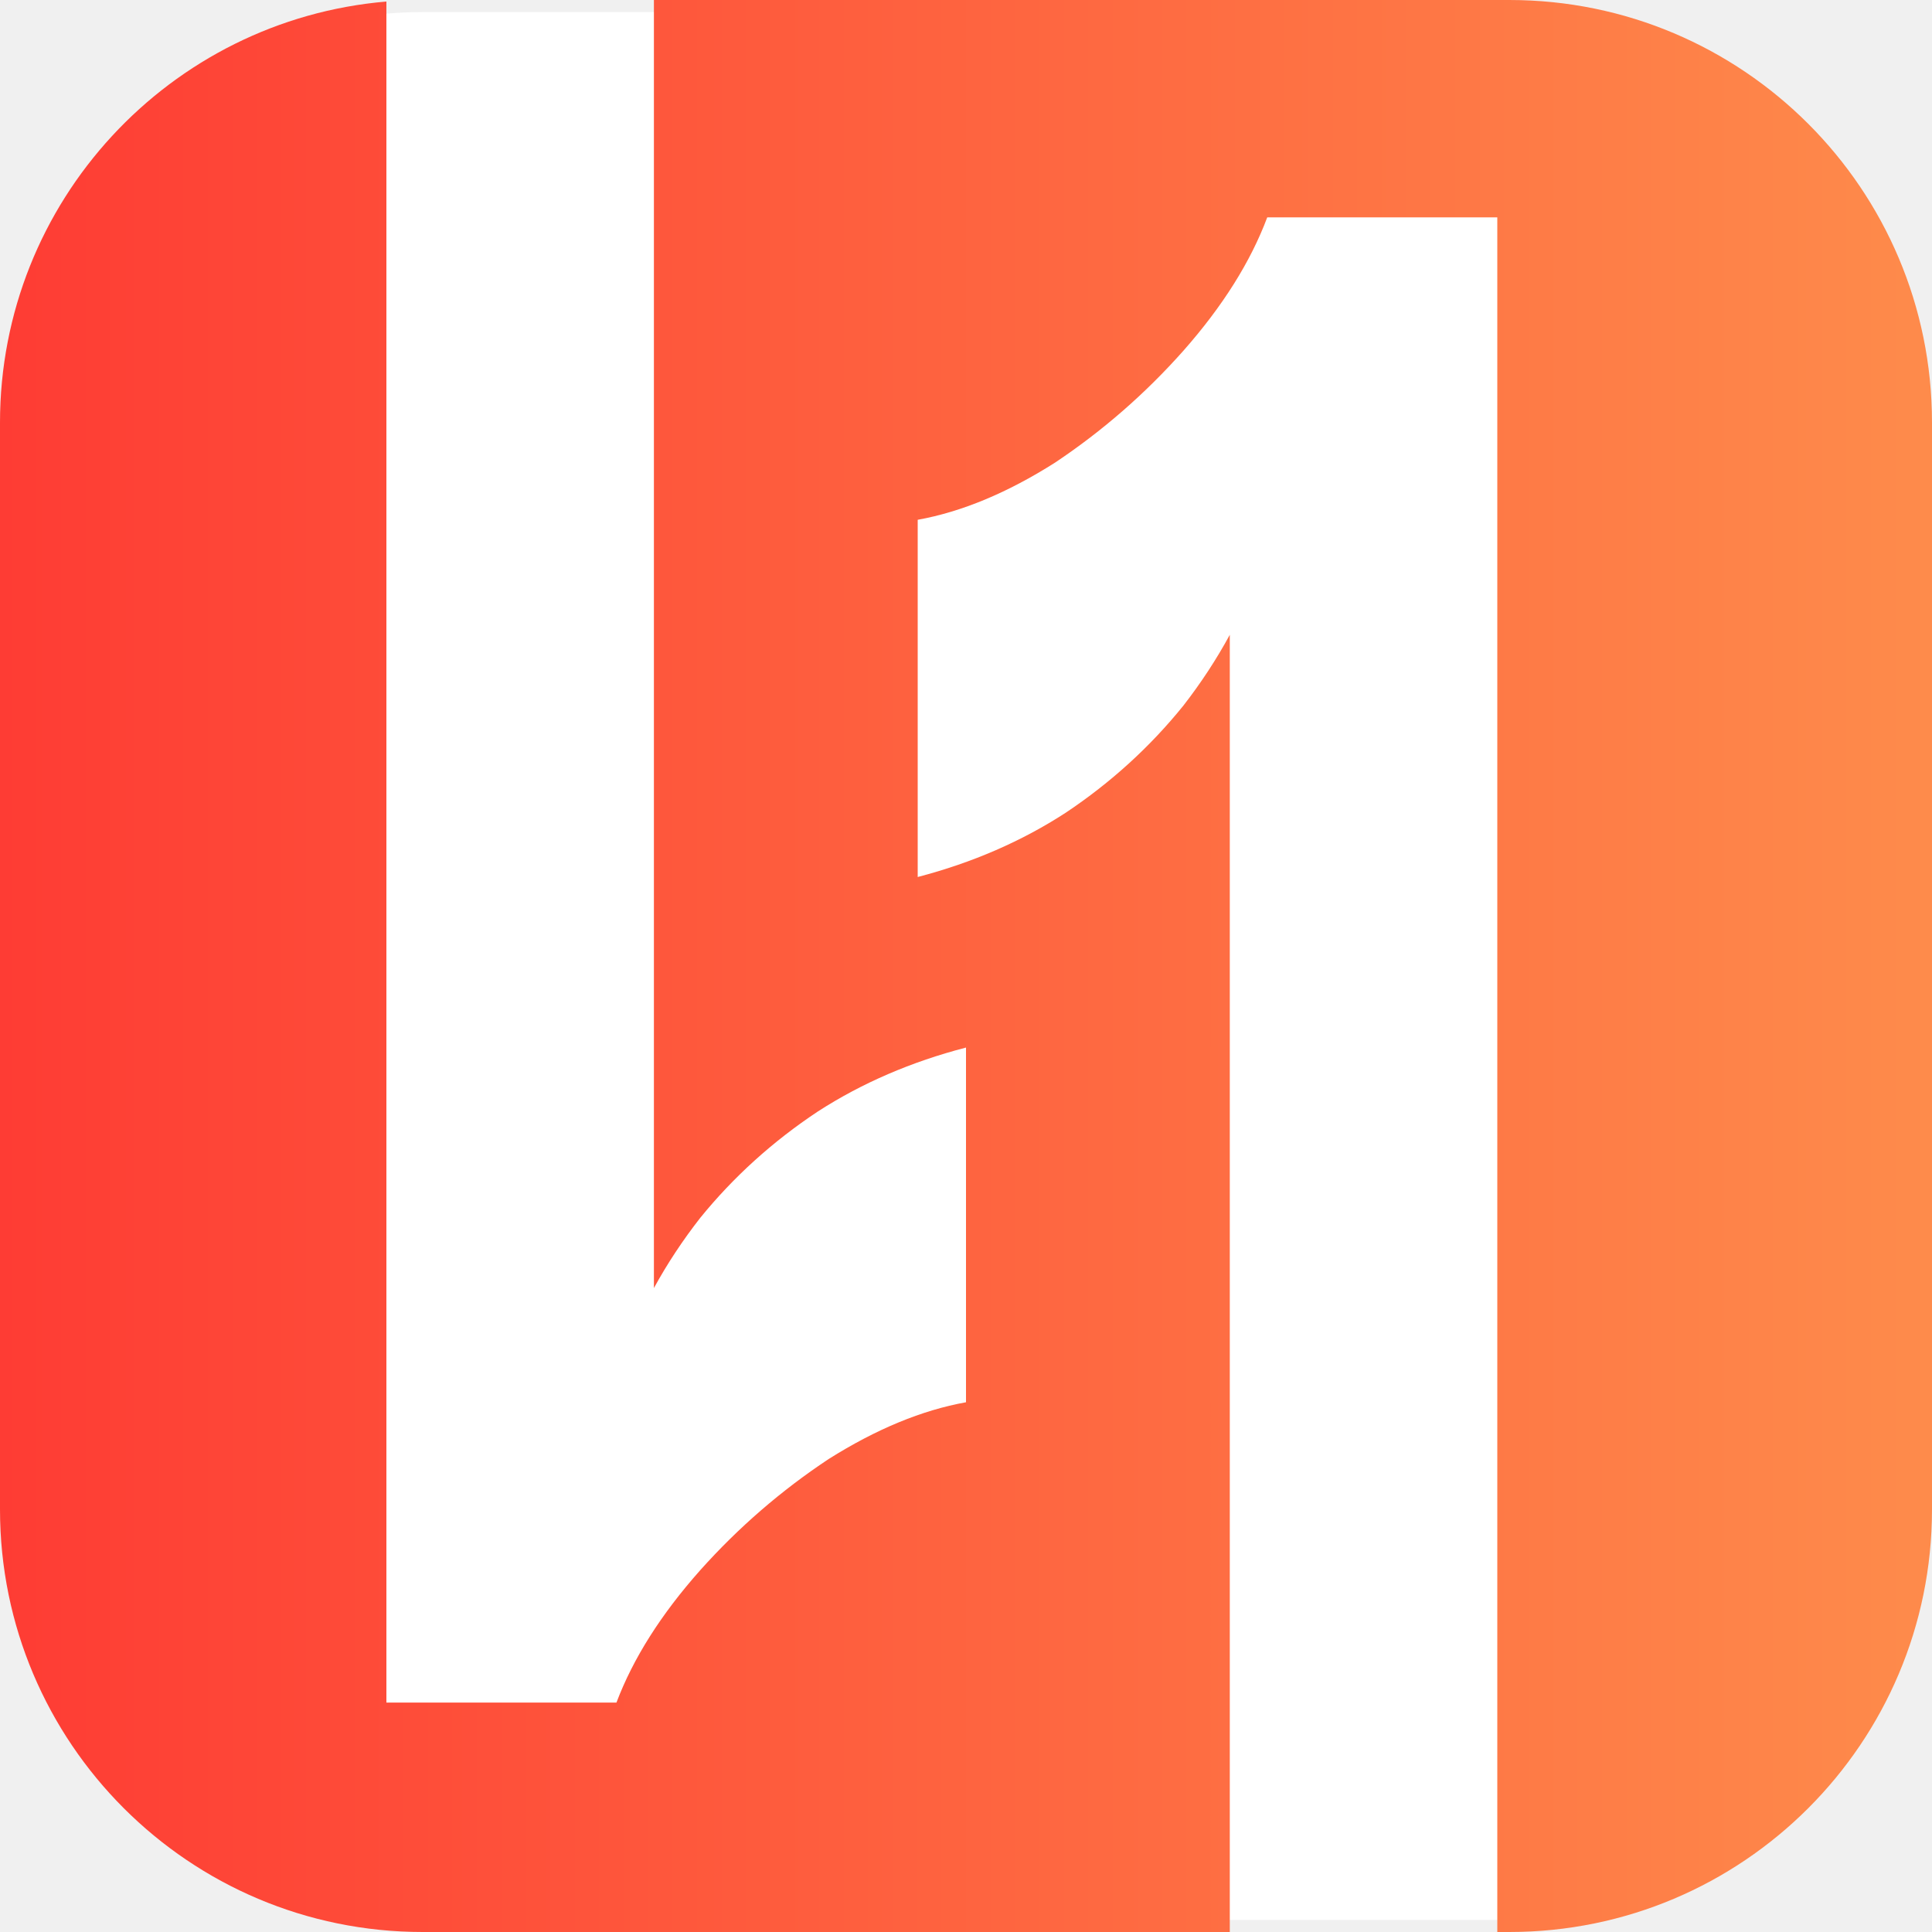
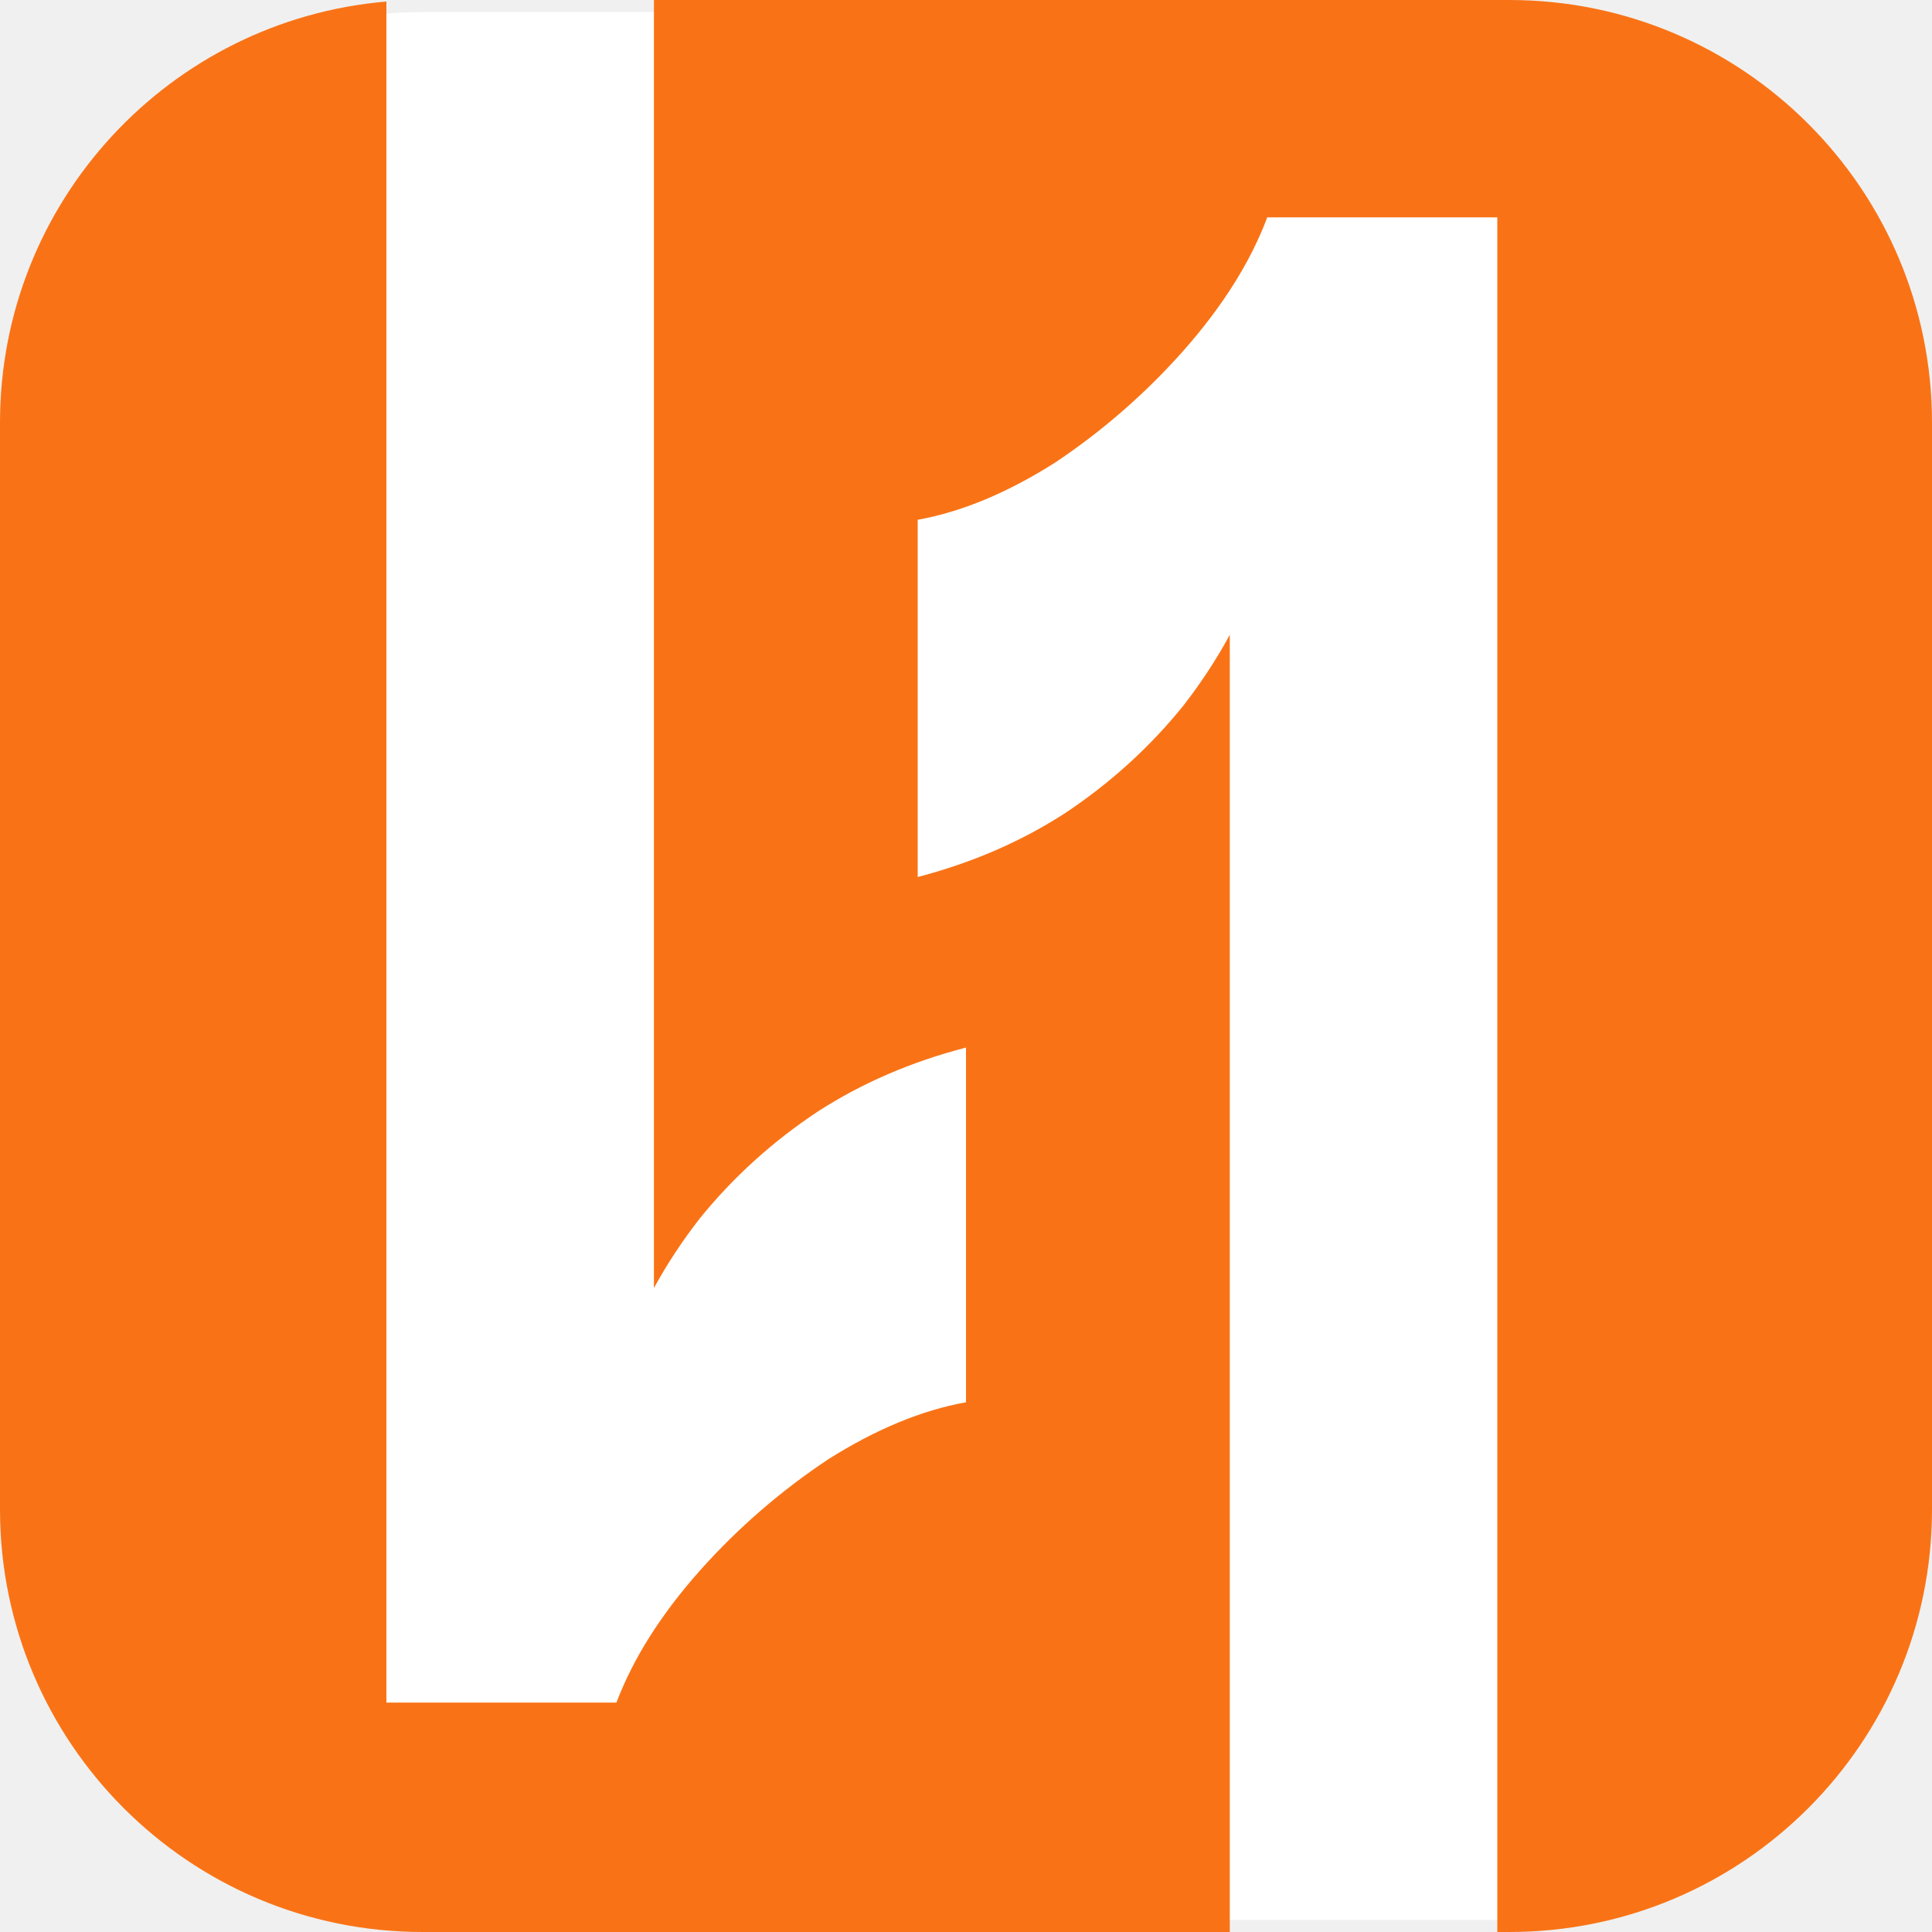
<svg xmlns="http://www.w3.org/2000/svg" viewBox="0 0 160 160" width="160" height="160" fill="none" role="img" aria-label="Studio1">
  <defs>
    <linearGradient id="studio1-gradient" x1="0" y1="80" x2="160" y2="80" gradientUnits="userSpaceOnUse">
-       <stop stop-color="#FE3C34" />
-       <stop offset="1" stop-color="#FE8B4B" />
+       <stop stop-color="#F97316" />
+       <stop offset="1" stop-color="#F97316" />
    </linearGradient>
  </defs>
  <rect x="1" y="1" width="158" height="158" rx="34" fill="#FFFFFF" />
  <path fill-rule="evenodd" clip-rule="evenodd" fill="url(#studio1-gradient)" d="M0 35C0 16.681 14.074 1.648 32 0.127V141H51.052C52.431 137.344 54.745 133.689 57.994 130.033C61.145 126.508 64.689 123.44 68.628 120.829C72.566 118.349 76.357 116.782 80 116.129V86.754C75.471 87.929 71.385 89.692 67.742 92.041C64 94.522 60.751 97.46 57.994 100.854C56.535 102.72 55.255 104.659 54.154 106.671V0H125C144.33 0 160 15.67 160 35V125C160 144.33 144.33 160 125 160H124V18H104.948C103.569 21.682 101.255 25.363 98.006 29.044C94.855 32.594 91.311 35.684 87.372 38.314C83.434 40.812 79.643 42.39 76 43.047V72.63C80.529 71.447 84.615 69.672 88.258 67.306C92 64.808 95.249 61.849 98.006 58.431C99.466 56.551 100.745 54.599 101.846 52.572V160H35C15.67 160 0 144.33 0 125V35Z" />
</svg>
